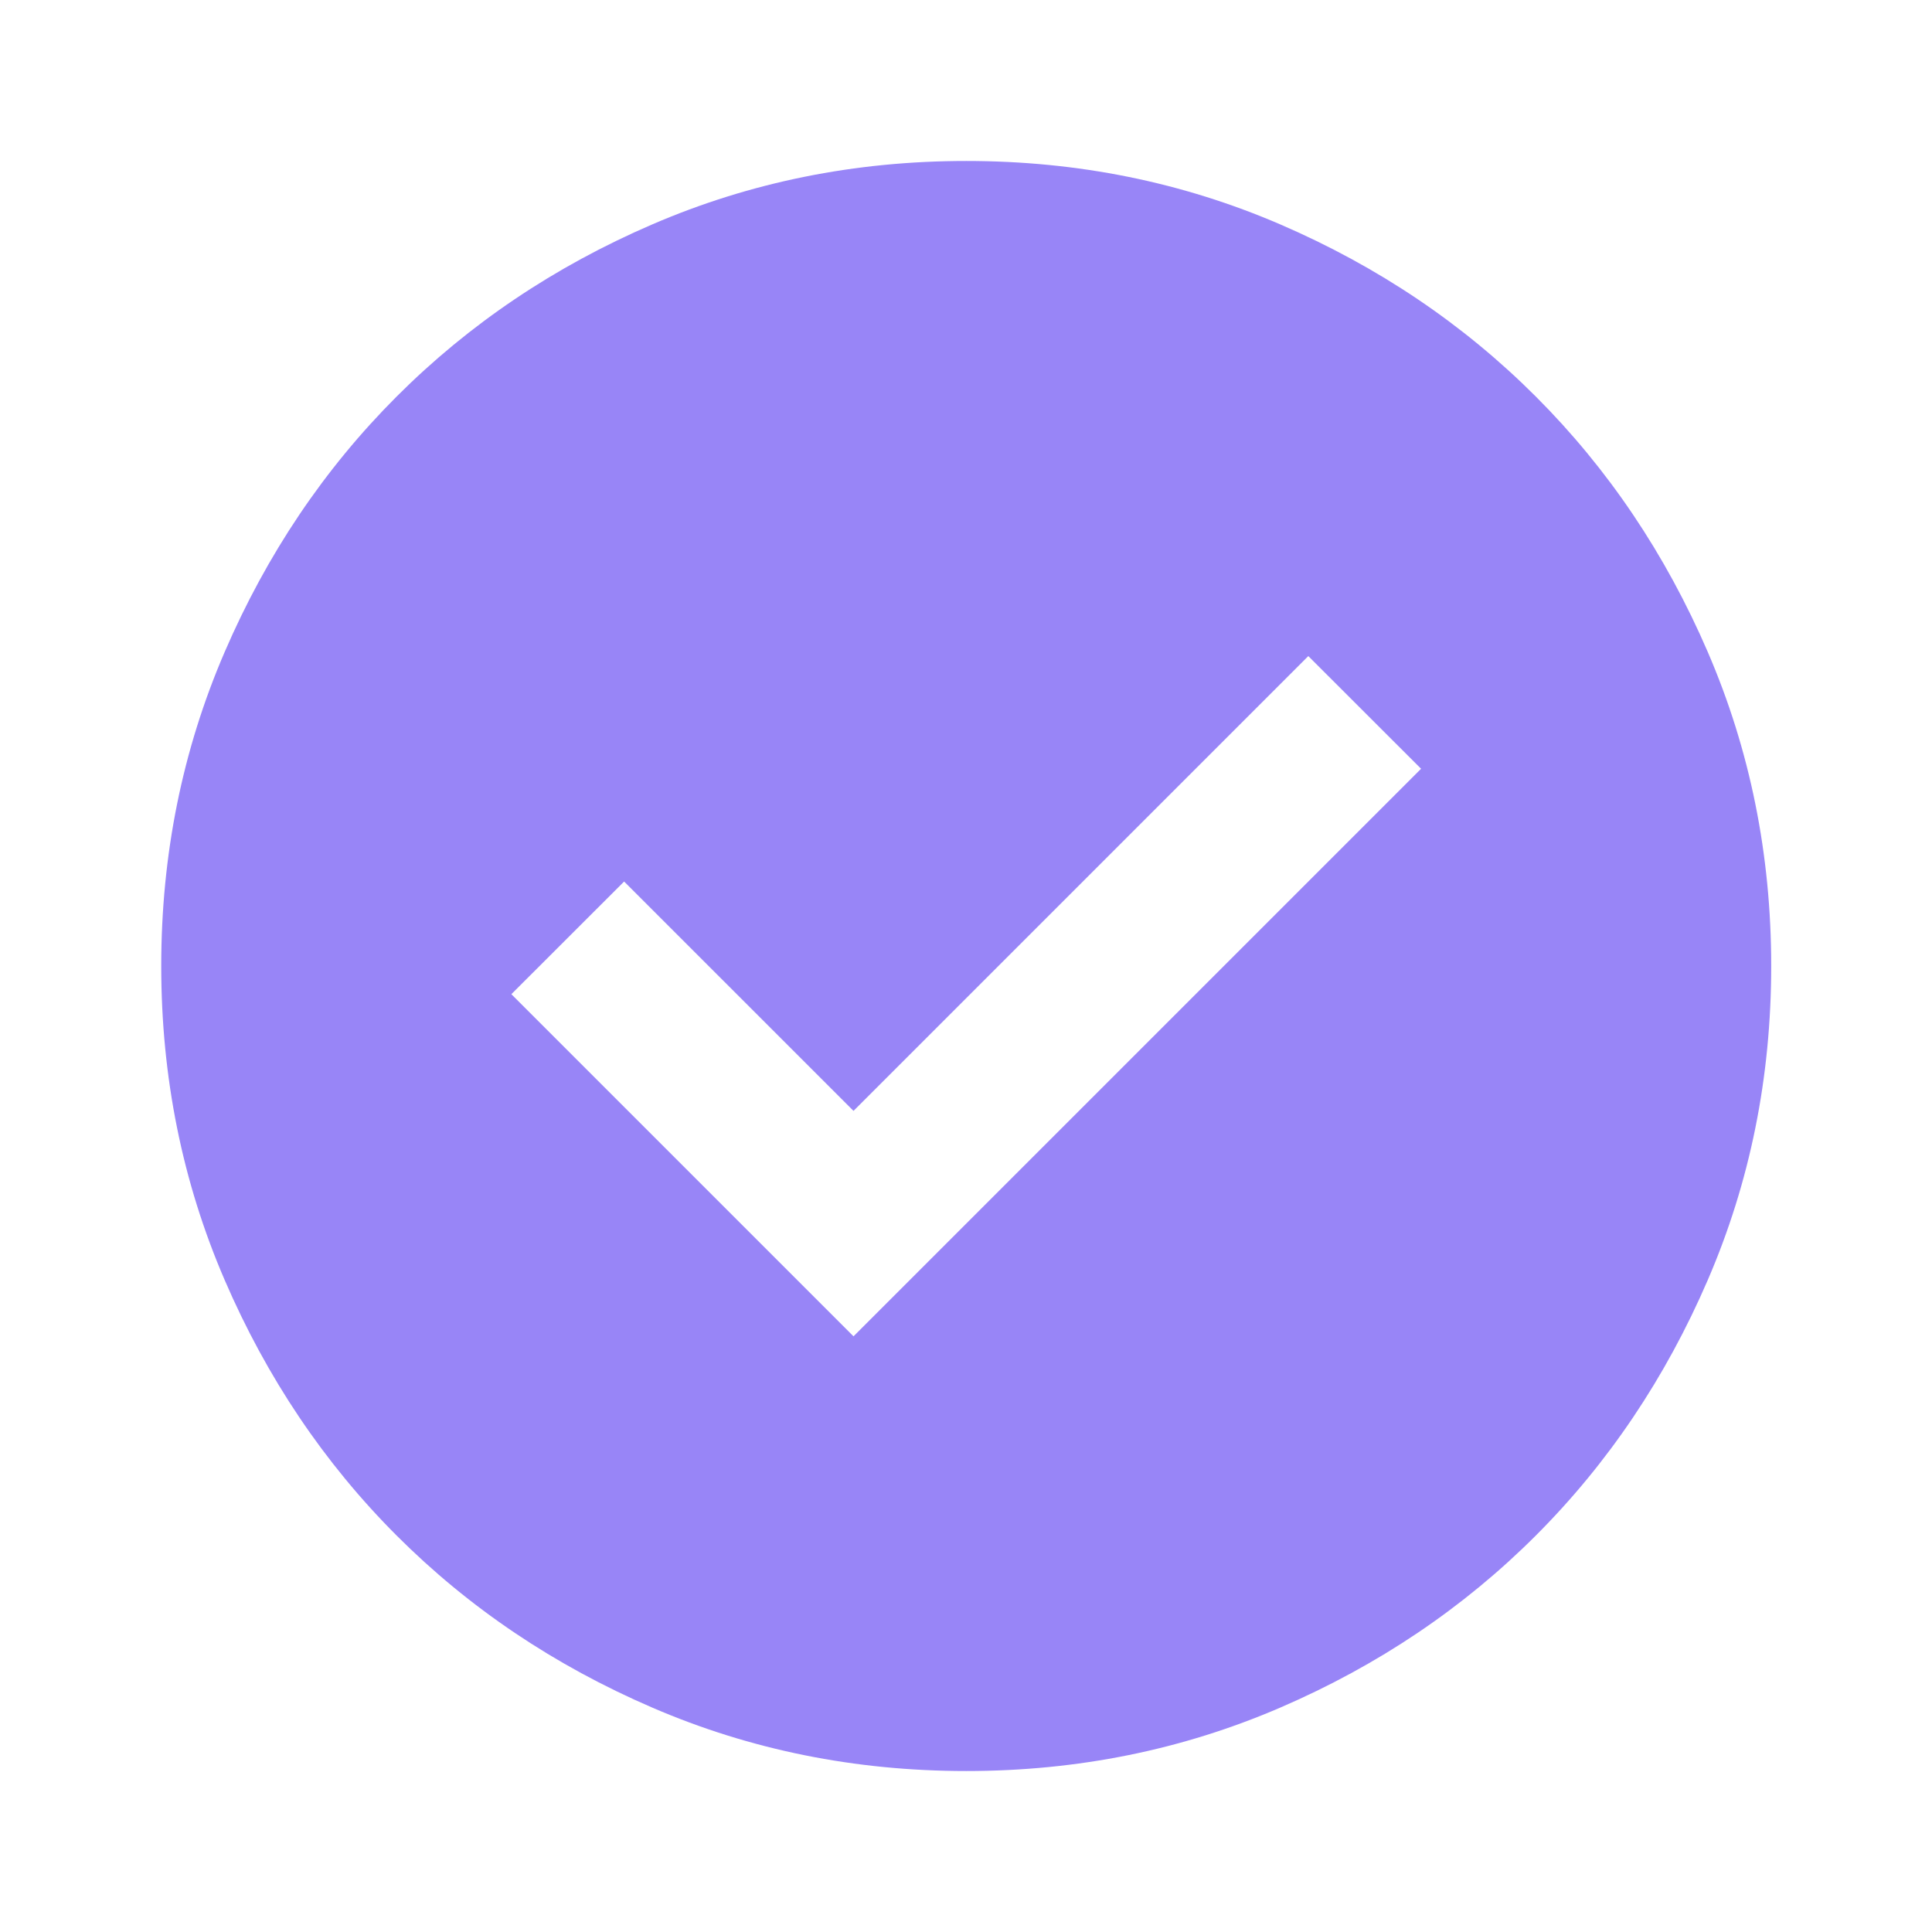
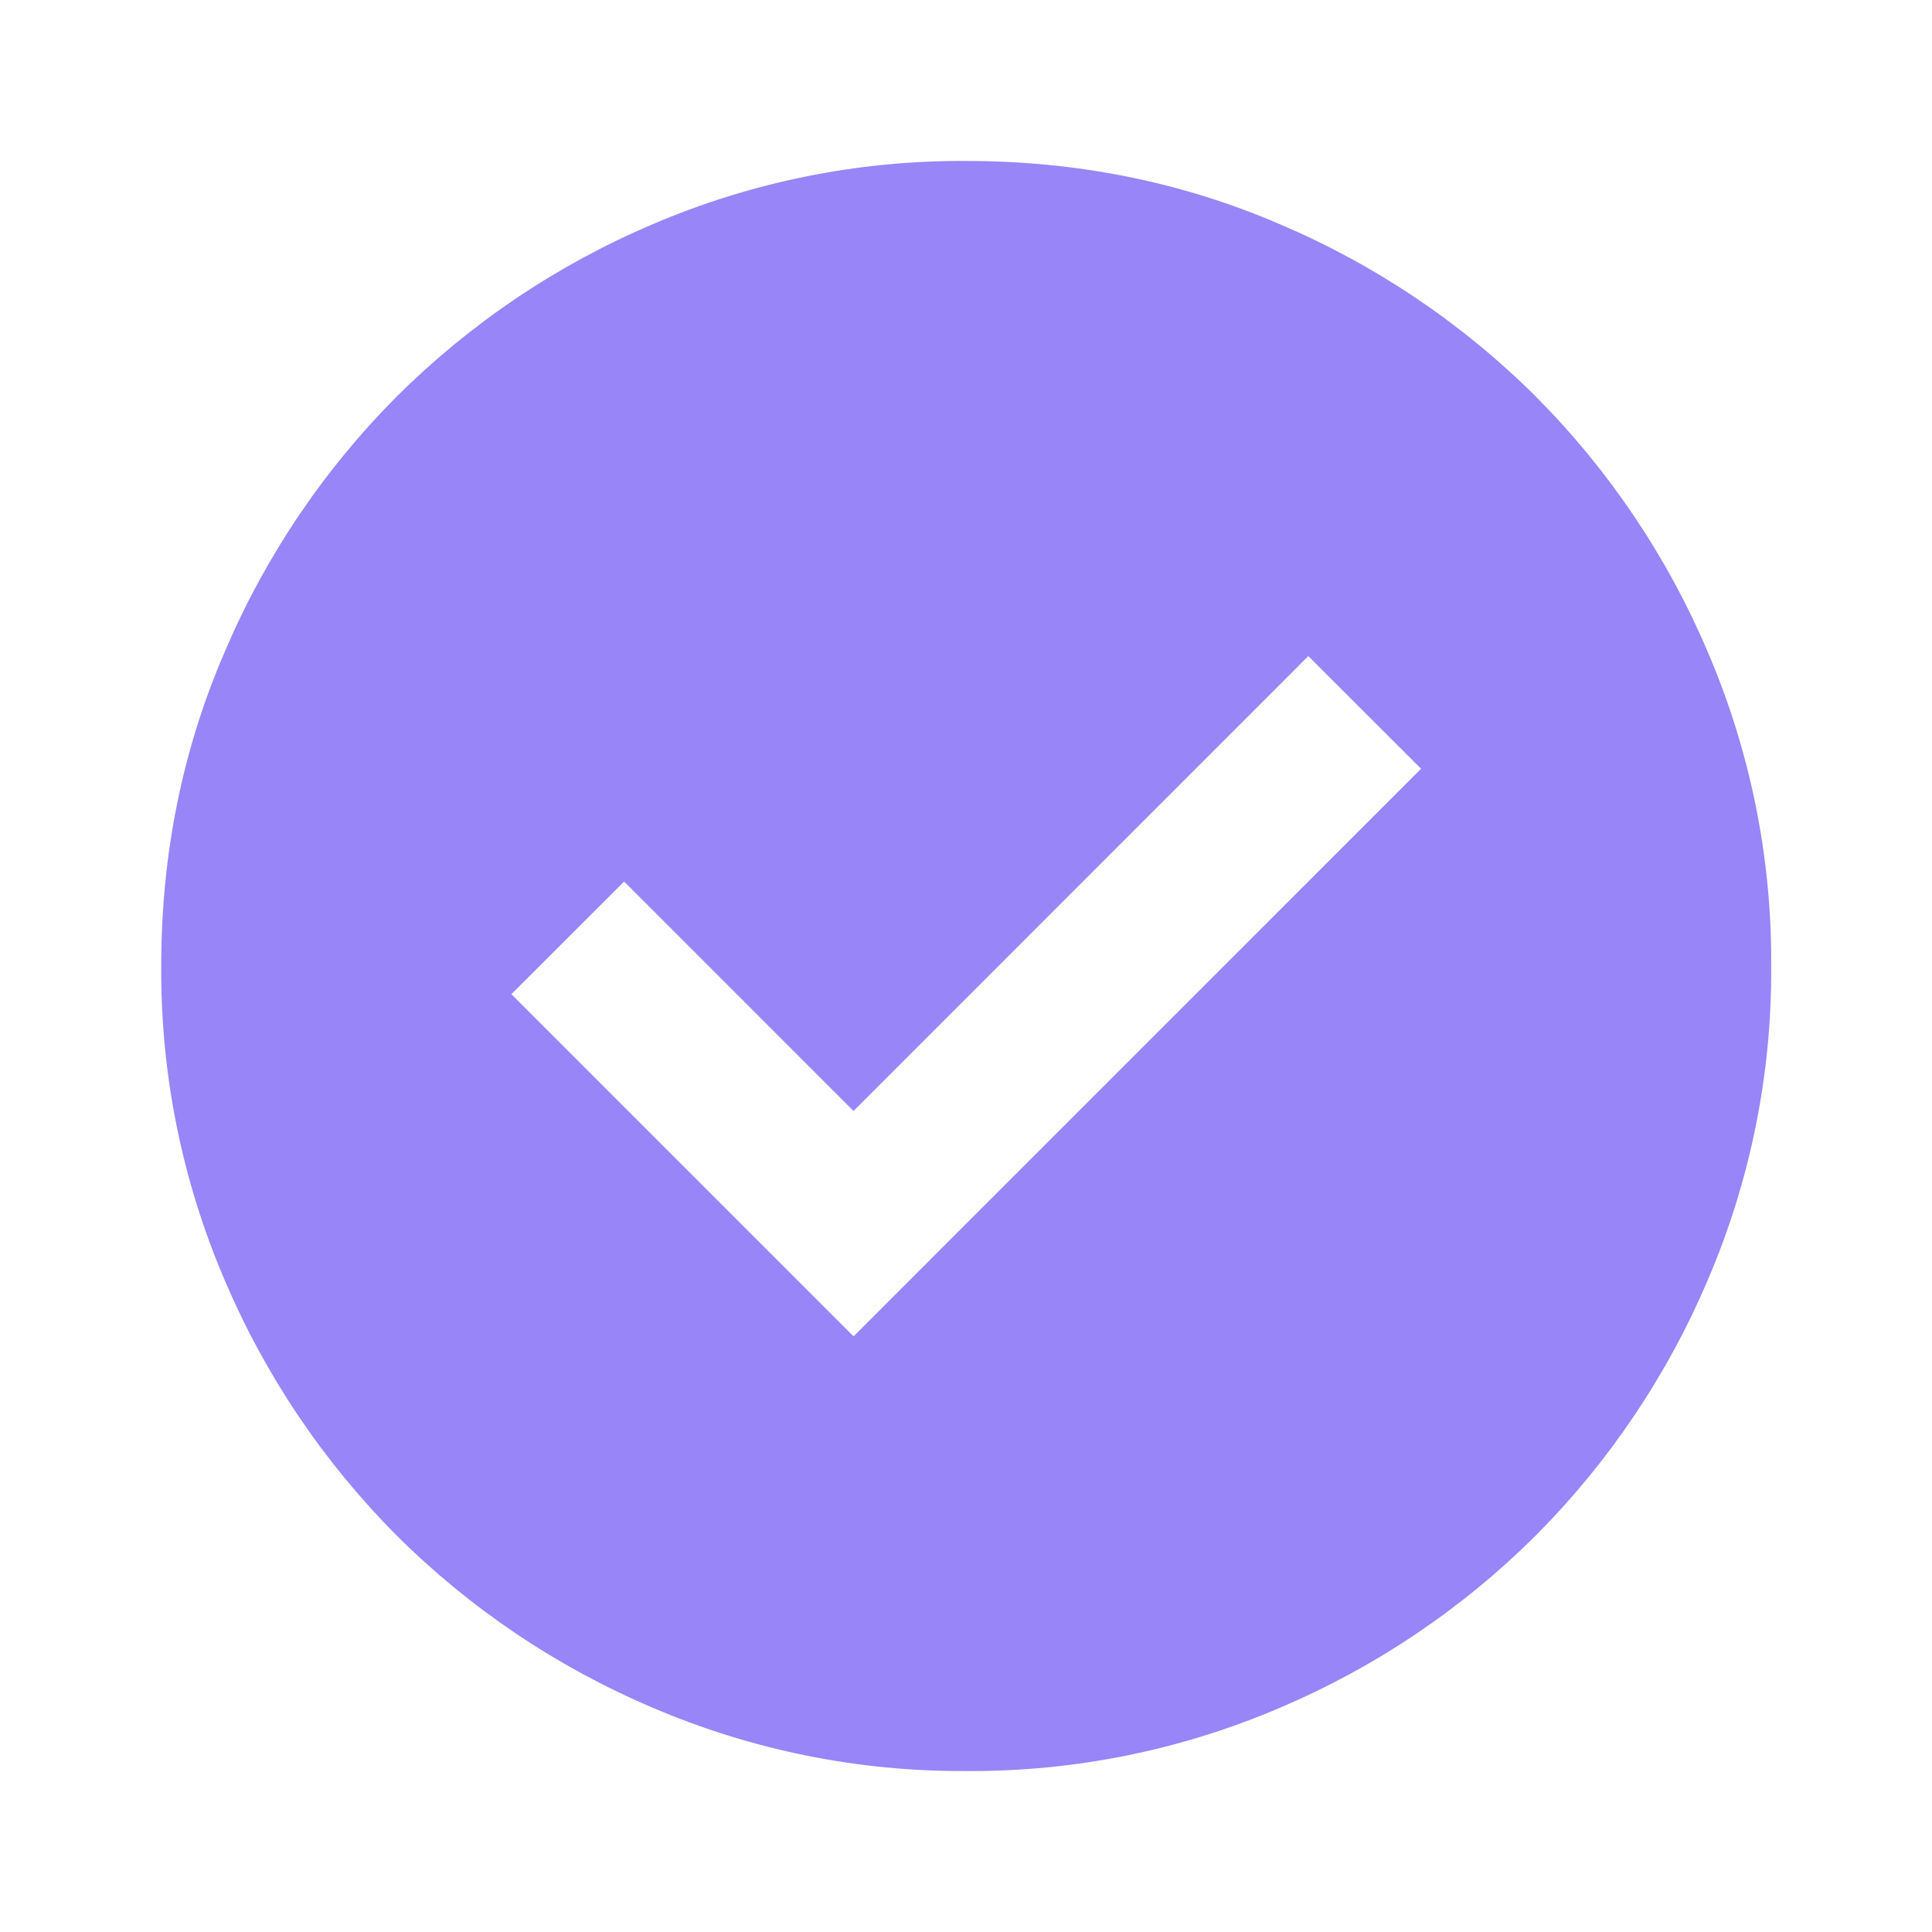
- <svg xmlns="http://www.w3.org/2000/svg" width="22" height="22" viewBox="0 0 22 22" fill="none">
-   <path d="M9.719 15.217L16.182 8.754L14.898 7.471L9.719 12.65L7.107 10.038L5.823 11.321L9.719 15.217ZM11.003 20.167C9.735 20.167 8.543 19.926 7.428 19.445C6.312 18.964 5.342 18.311 4.517 17.486C3.692 16.661 3.039 15.69 2.558 14.575C2.077 13.46 1.836 12.268 1.836 11C1.836 9.732 2.077 8.54 2.558 7.425C3.039 6.31 3.692 5.34 4.517 4.515C5.342 3.69 6.312 3.036 7.428 2.555C8.543 2.074 9.735 1.833 11.003 1.833C12.271 1.833 13.462 2.074 14.578 2.555C15.693 3.036 16.663 3.69 17.488 4.515C18.313 5.34 18.966 6.31 19.447 7.425C19.928 8.54 20.169 9.732 20.169 11C20.169 12.268 19.928 13.46 19.447 14.575C18.966 15.69 18.313 16.661 17.488 17.486C16.663 18.311 15.693 18.964 14.578 19.445C13.462 19.926 12.271 20.167 11.003 20.167Z" fill="#9885F7" />
+ <svg xmlns="http://www.w3.org/2000/svg" width="22" height="22" fill="none">
+   <path d="m9.72 15.217 6.462-6.463-1.284-1.283-5.179 5.18-2.612-2.613-1.284 1.283 3.896 3.896Zm1.283 4.95a8.92 8.92 0 0 1-3.575-.723 9.25 9.25 0 0 1-2.91-1.958 9.252 9.252 0 0 1-1.96-2.91A8.922 8.922 0 0 1 1.836 11c0-1.268.24-2.46.722-3.575a9.25 9.25 0 0 1 1.96-2.91 9.264 9.264 0 0 1 2.91-1.96 8.931 8.931 0 0 1 3.575-.722c1.268 0 2.46.241 3.575.722a9.263 9.263 0 0 1 2.91 1.96 9.25 9.25 0 0 1 1.959 2.91A8.92 8.92 0 0 1 20.169 11a8.92 8.92 0 0 1-.722 3.575 9.25 9.25 0 0 1-1.959 2.91 9.25 9.25 0 0 1-2.91 1.96 8.92 8.92 0 0 1-3.575.722Z" fill="#9885F7" />
</svg>
